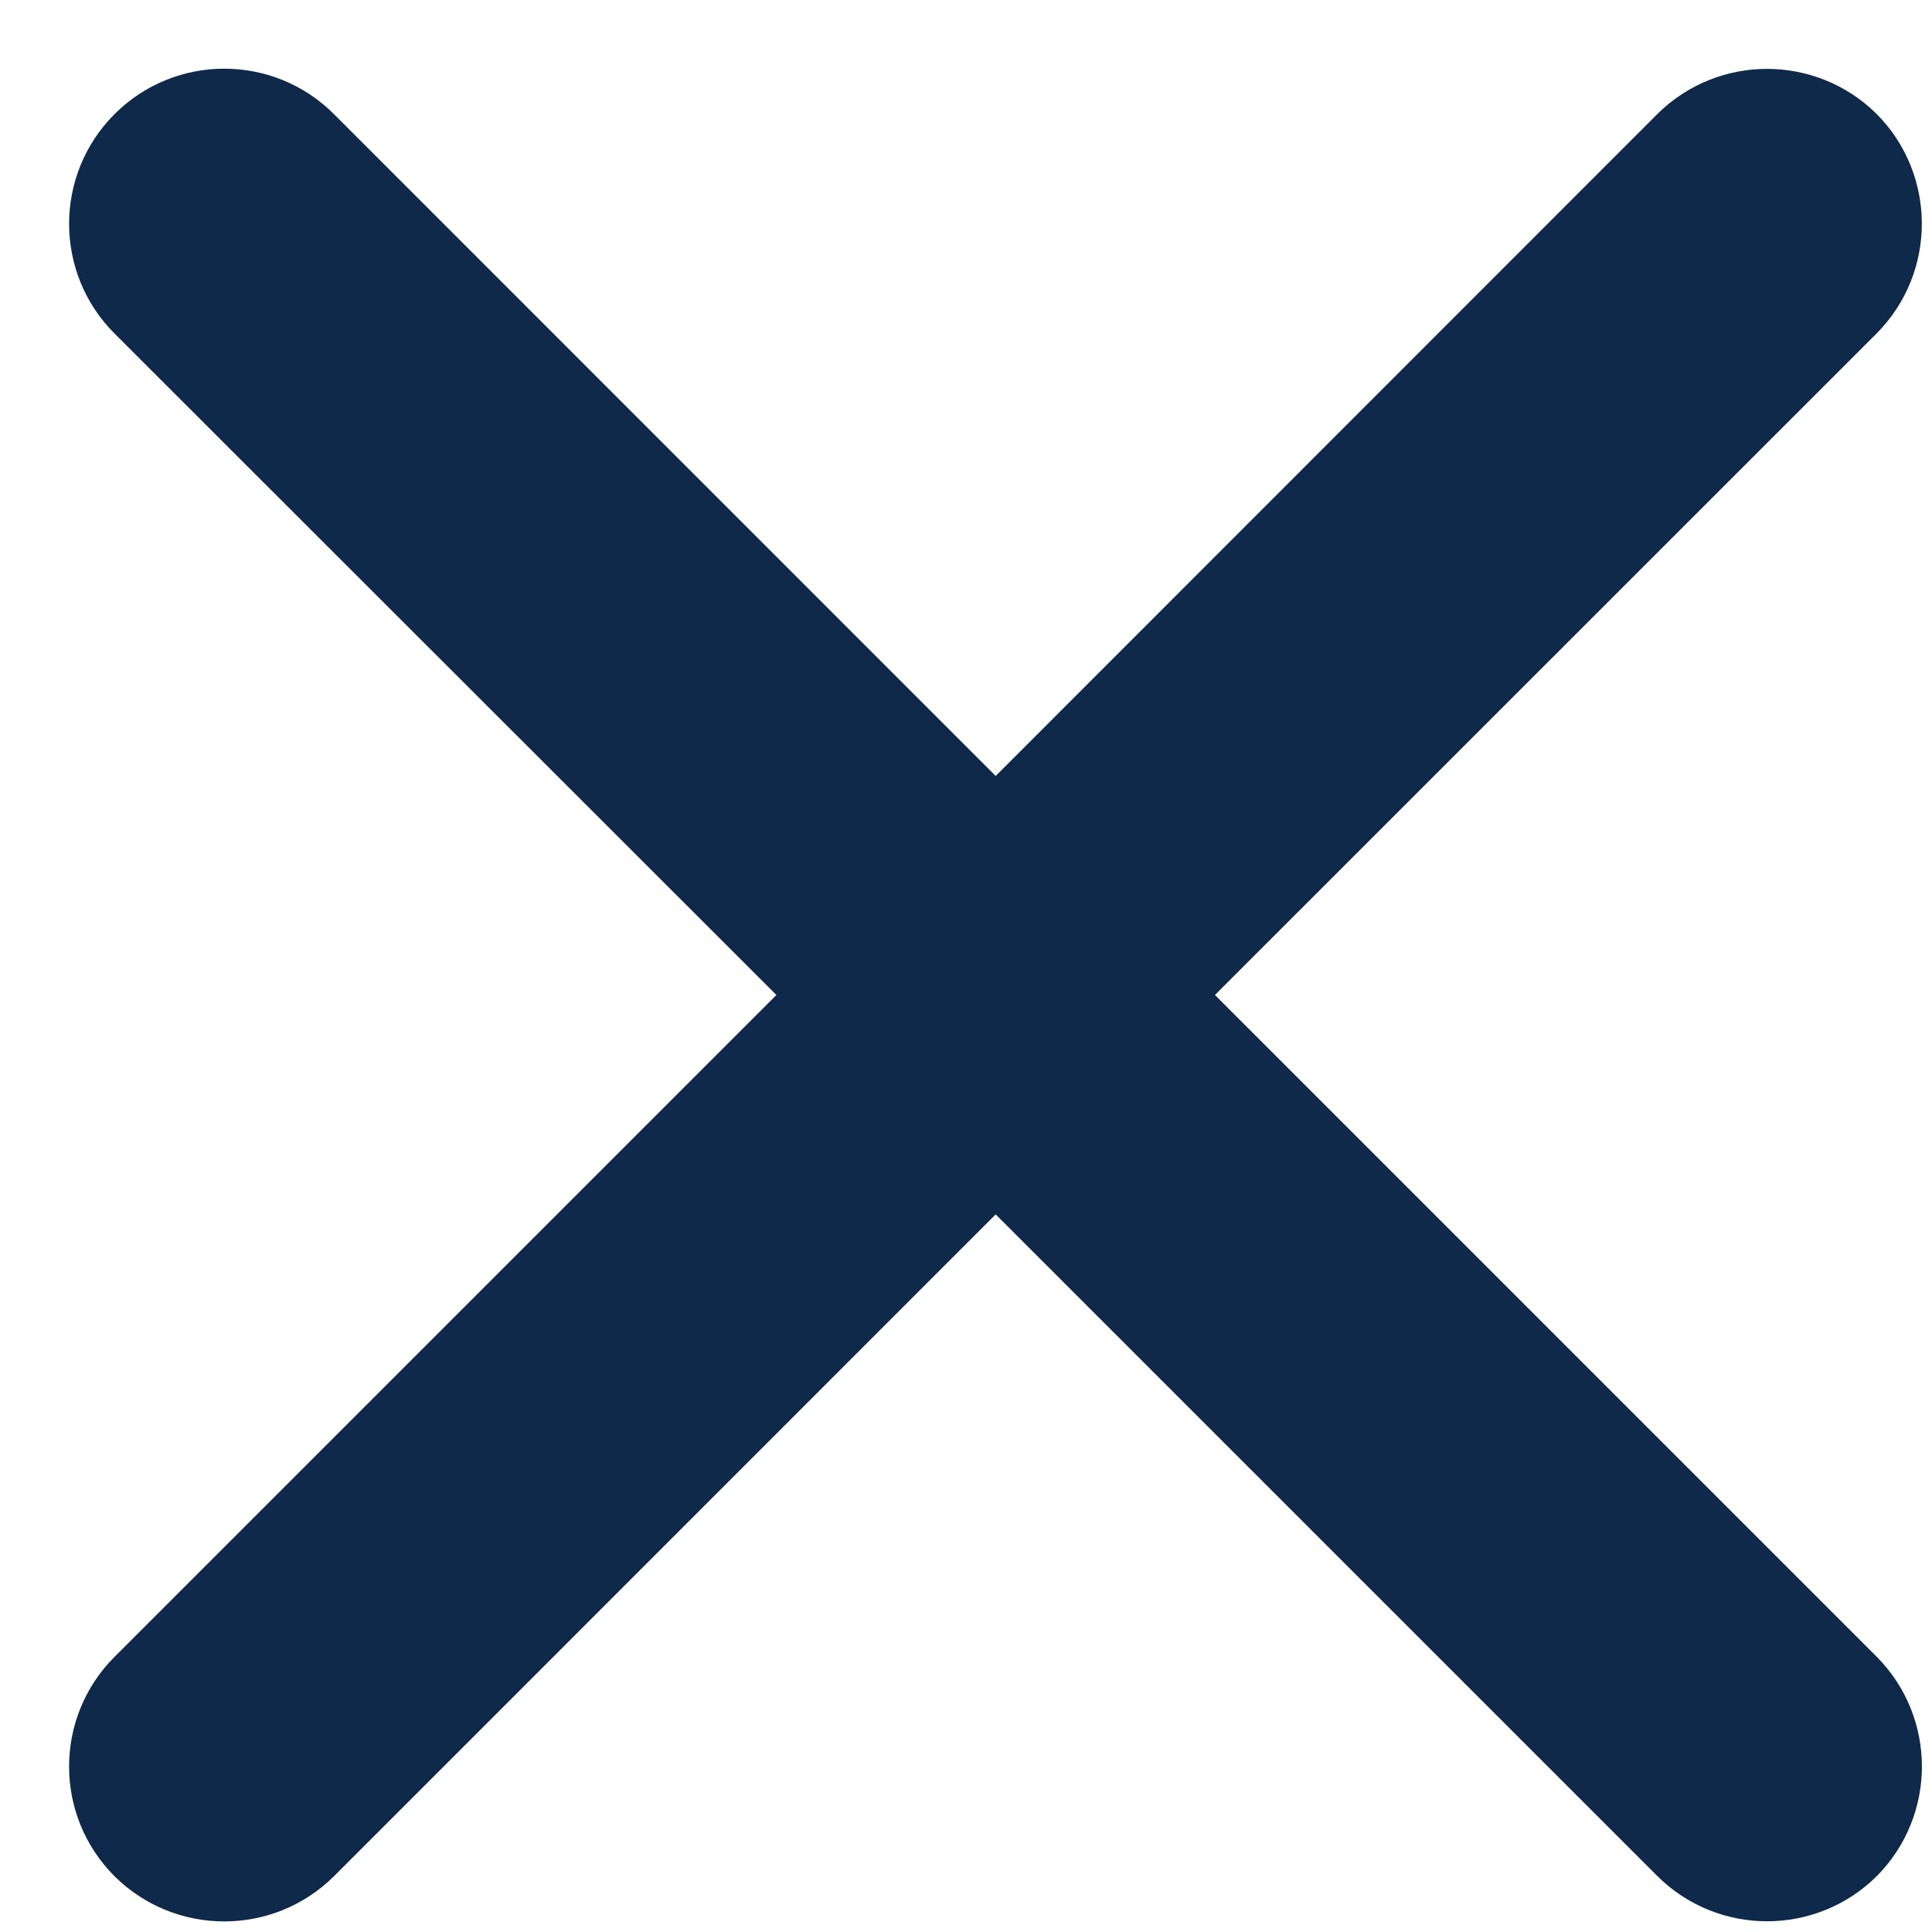
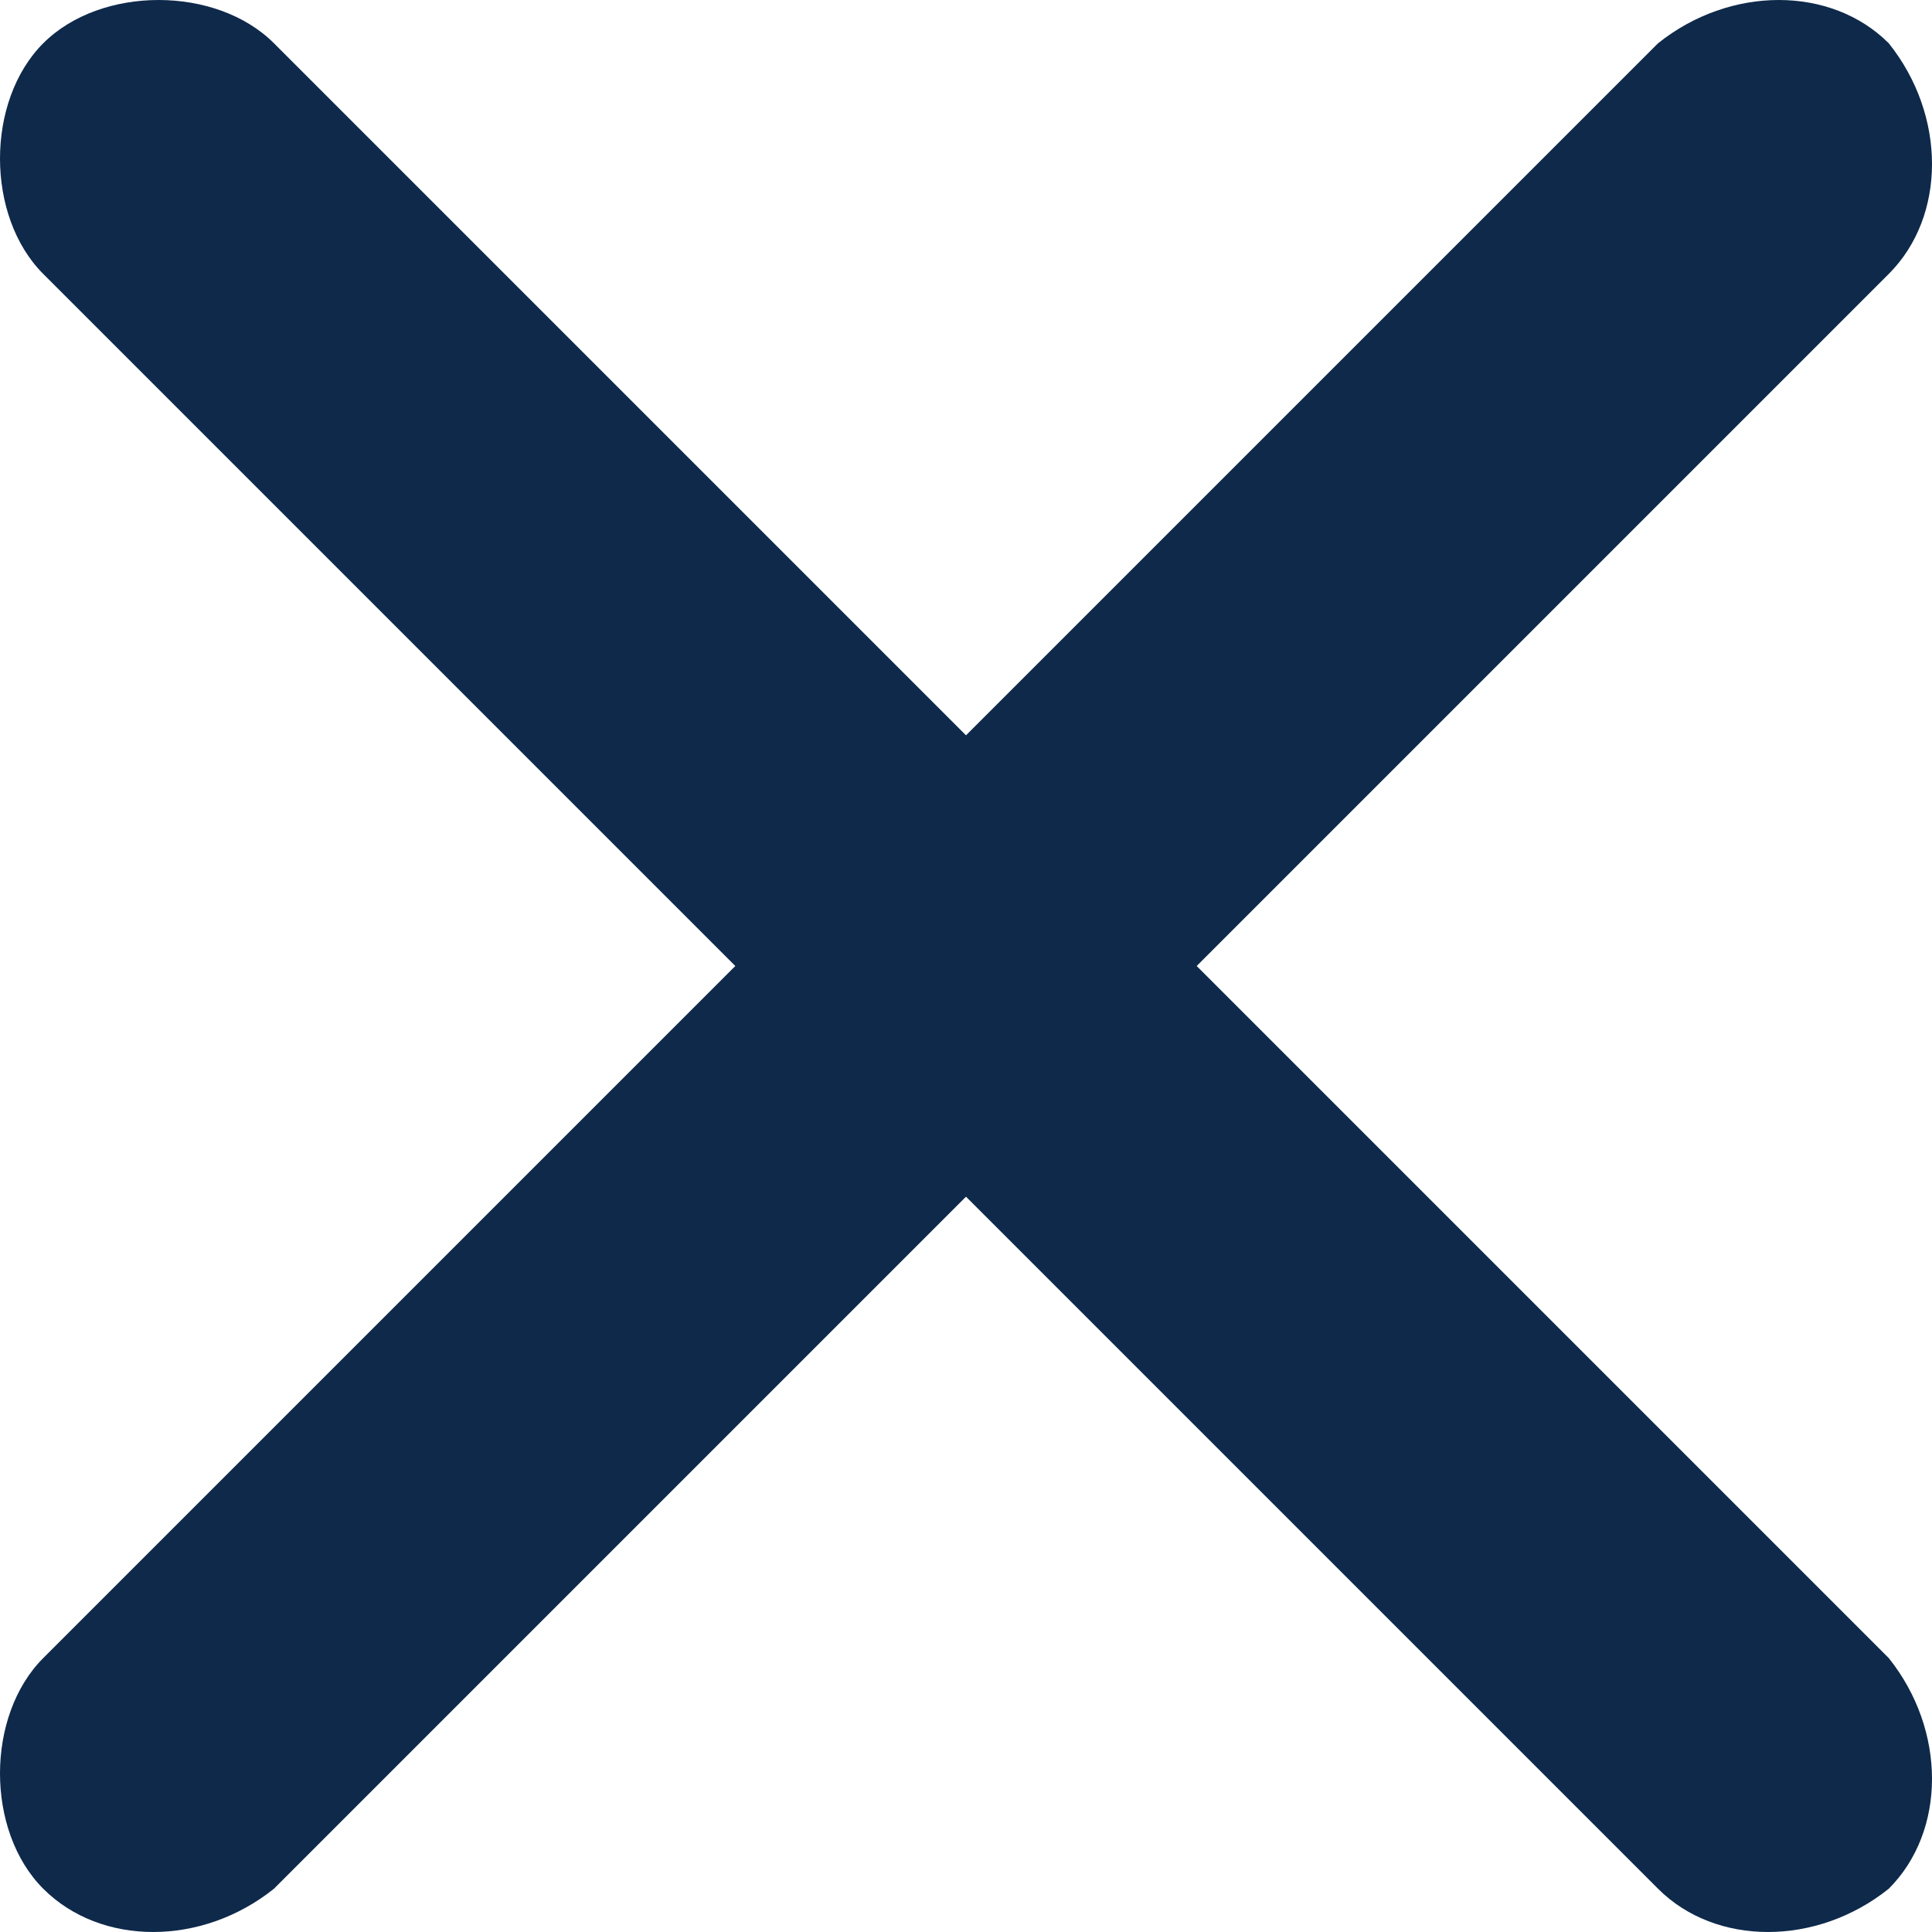
- <svg xmlns="http://www.w3.org/2000/svg" width="14" height="14" viewBox="0 0 14 14">
+ <svg xmlns="http://www.w3.org/2000/svg" version="1.1" id="Layer_1" x="0px" y="0px" viewBox="0 0 13.4 13.4" style="enable-background:new 0 0 13.4 13.4;" xml:space="preserve">
+   <style type="text/css">
+ 	.st0{fill:#0E294A;}
+ </style>
  <g>
    <g>
-       <path fill="#0e294a" d="M8.804 7.21l4.795-4.794a1.129 1.129 0 0 0 0-1.59 1.129 1.129 0 0 0-1.589 0L7.215 5.623 2.42.827a1.124 1.124 0 1 0-1.59 1.59L5.626 7.21.83 12.006a1.124 1.124 0 0 0 0 1.59 1.129 1.129 0 0 0 1.59 0L7.215 8.8l4.795 4.795a1.129 1.129 0 0 0 1.59 0 1.129 1.129 0 0 0 0-1.589z" />
+       <path class="st0" d="M8.3,6.7l4.8-4.8c0.4-0.4,0.4-1.1,0-1.6c-0.4-0.4-1.1-0.4-1.6,0L6.7,5.1L1.9,0.3c-0.4-0.4-1.2-0.4-1.6,0    s-0.4,1.2,0,1.6l4.8,4.8l-4.8,4.8c-0.4,0.4-0.4,1.2,0,1.6c0,0,0,0,0,0c0.4,0.4,1.1,0.4,1.6,0l4.8-4.8l4.8,4.8    c0.4,0.4,1.1,0.4,1.6,0c0.4-0.4,0.4-1.1,0-1.6L8.3,6.7z" />
    </g>
  </g>
</svg>
